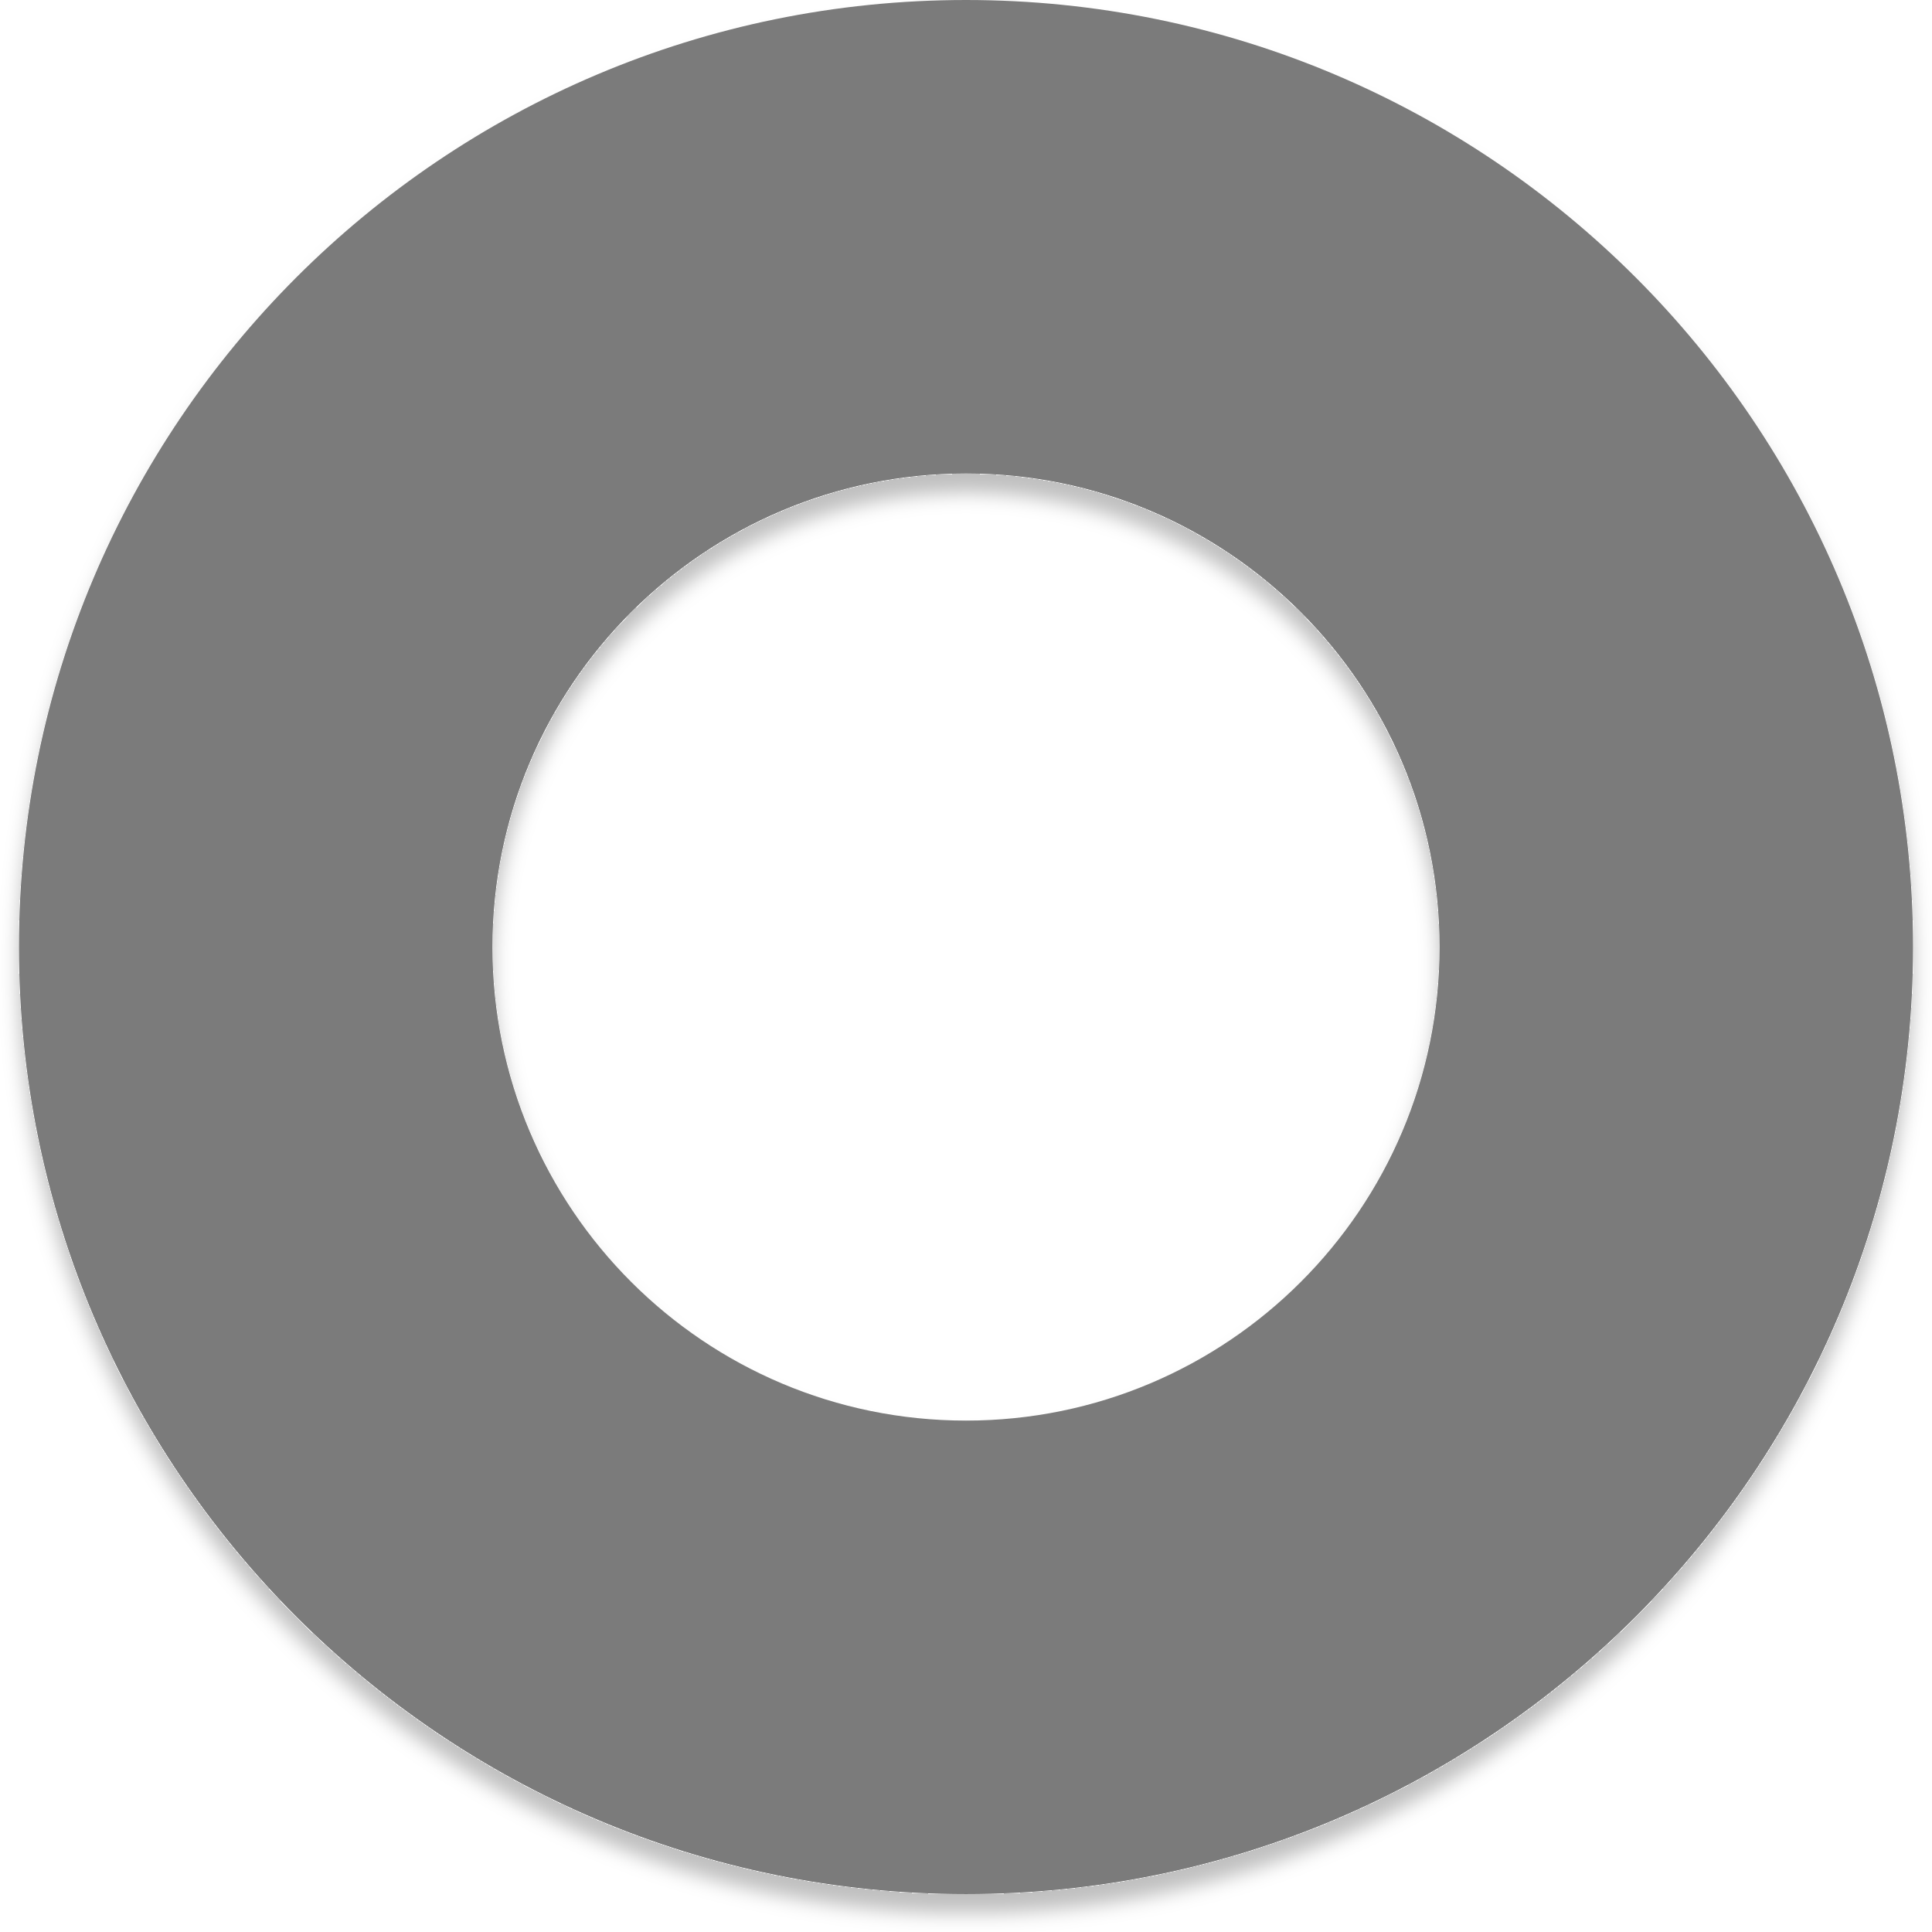
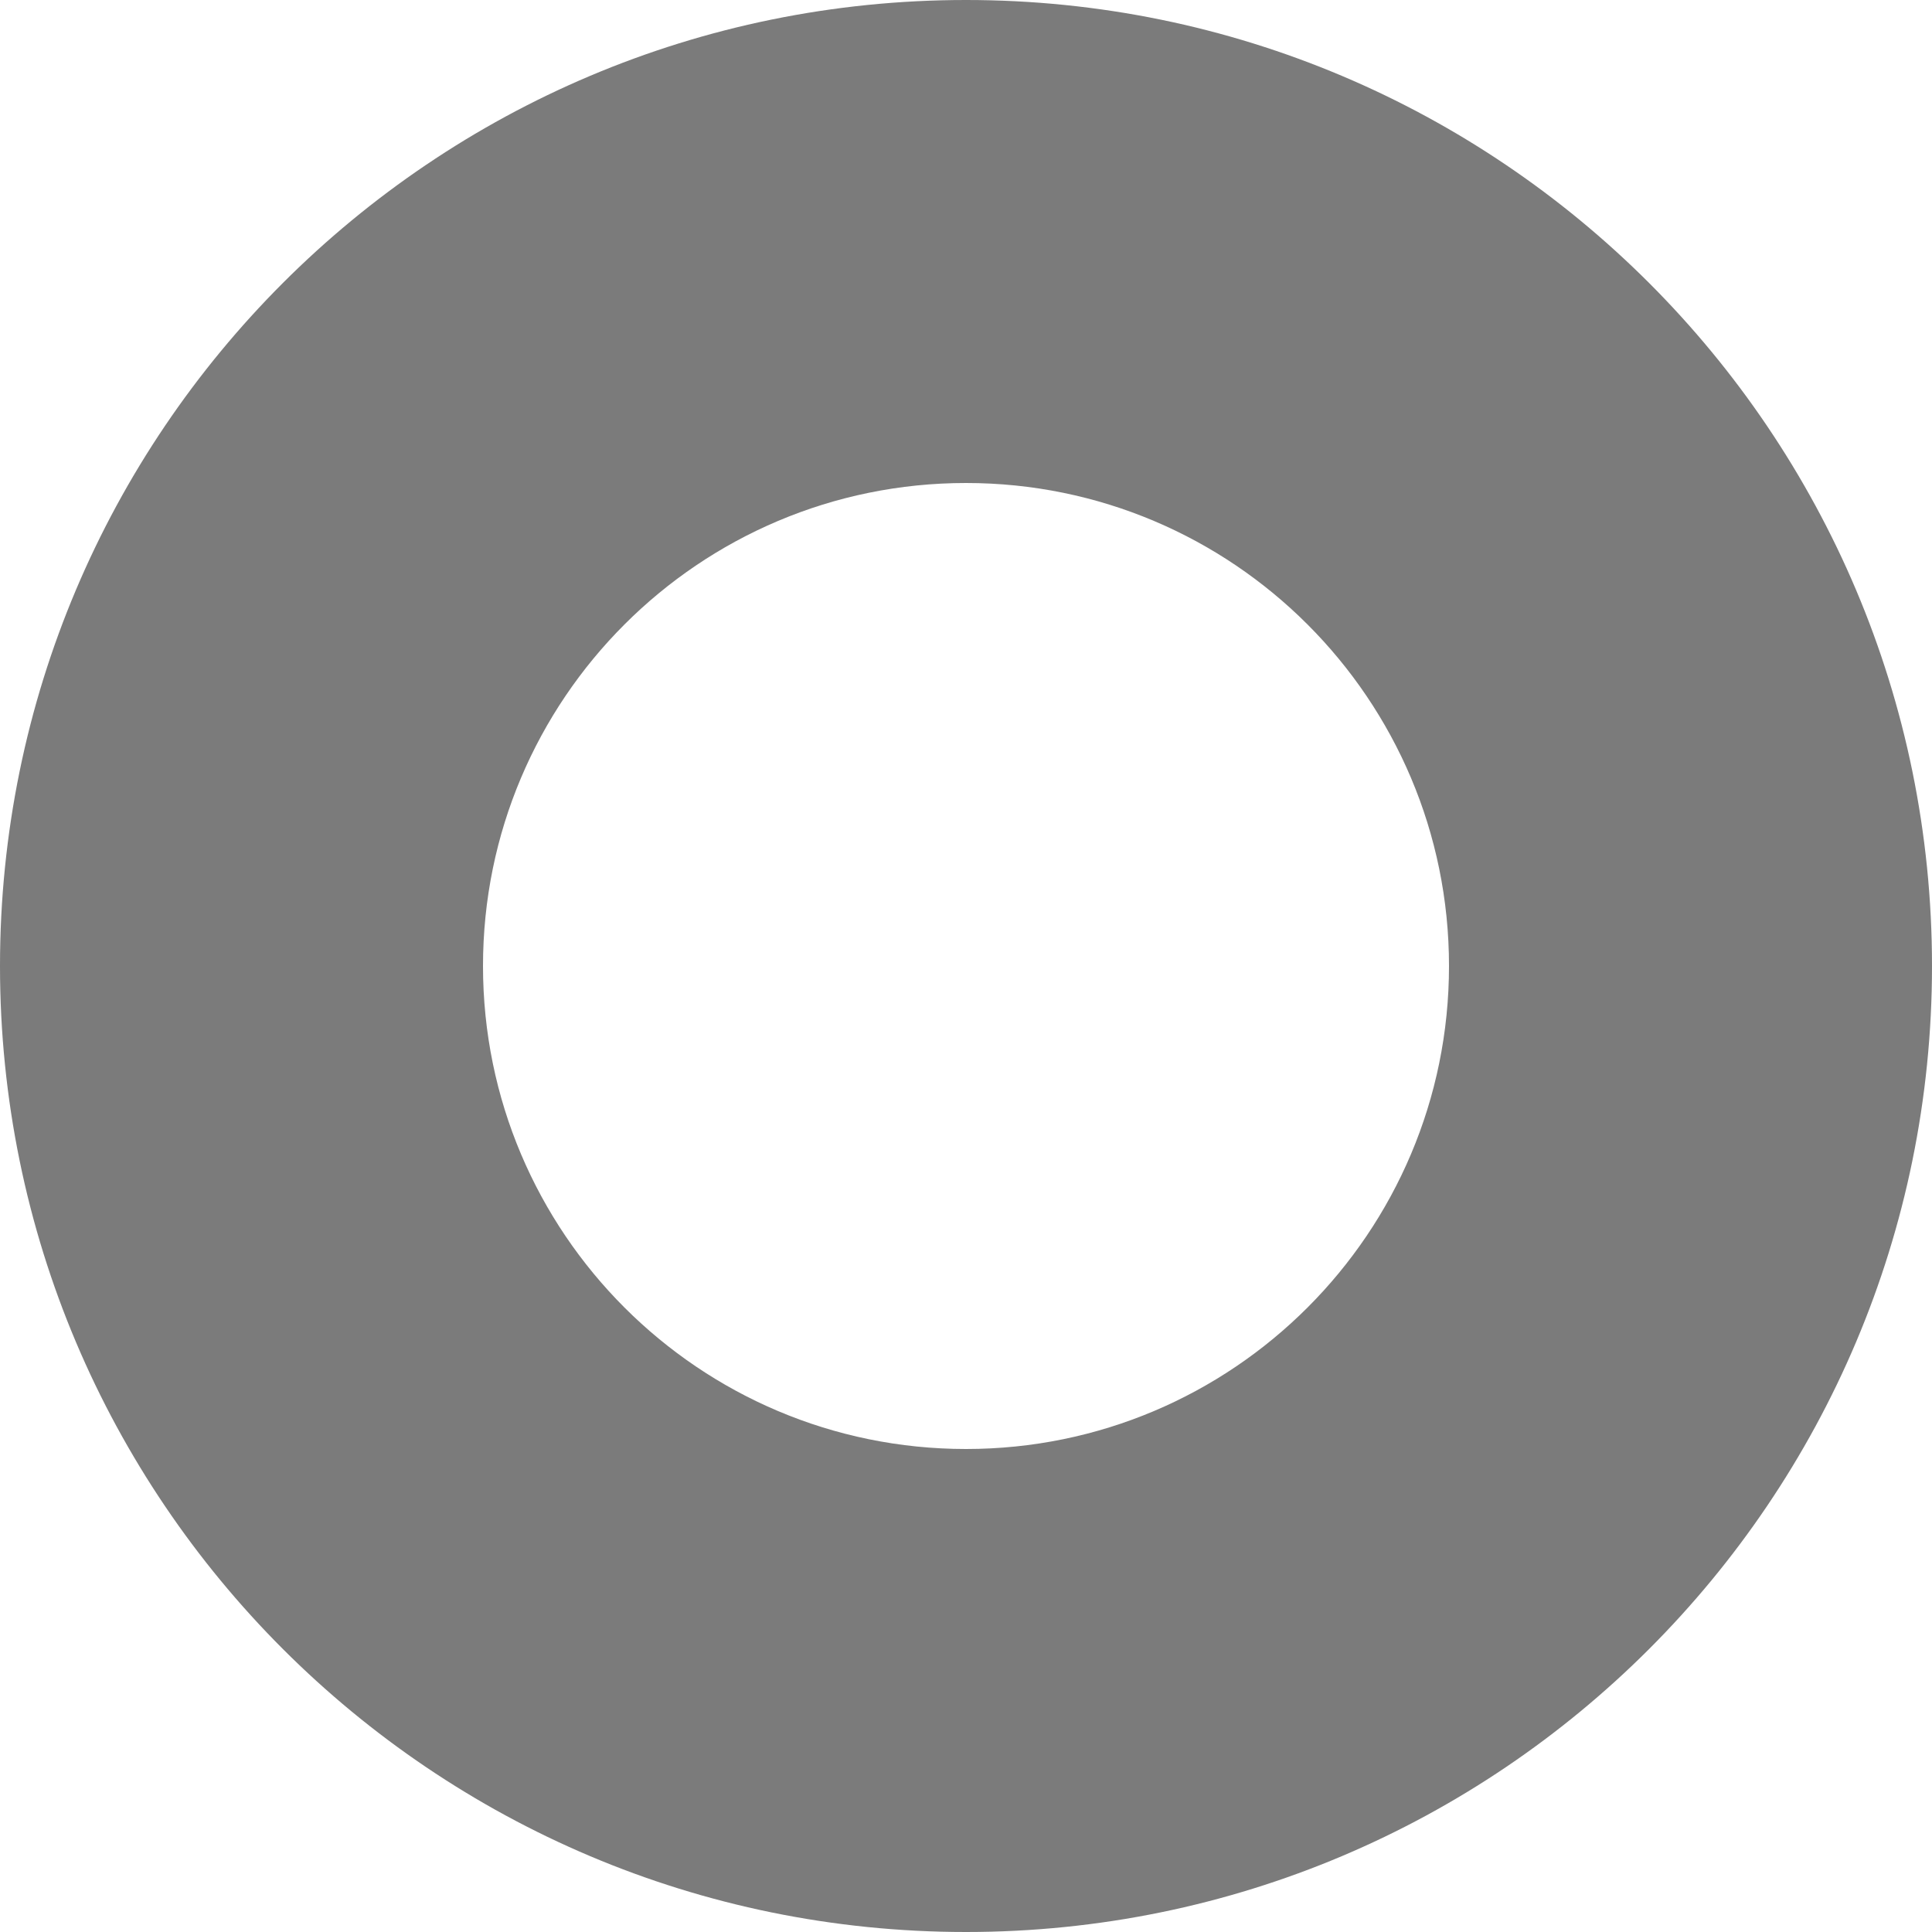
- <svg xmlns="http://www.w3.org/2000/svg" width="408" height="408" viewBox="0 0 408 408" fill="none">
-   <g filter="url(#filter0_d_31_41)">
-     <path d="M204 0C314.457 0 404 89.543 404 200C404 310.457 314.457 400 204 400C93.543 400 4 310.457 4 200C4 89.543 93.543 0 204 0ZM204 100C148.772 100 104 144.772 104 200C104 255.228 148.772 300 204 300C259.228 300 304 255.228 304 200C304 144.772 259.228 100 204 100Z" fill="#7B7B7B" />
-   </g>
-   <defs>
-     <filter id="filter0_d_31_41" x="0" y="0" width="408" height="408" filterUnits="userSpaceOnUse" color-interpolation-filters="sRGB">
-       <feFlood flood-opacity="0" result="BackgroundImageFix" />
-       <feColorMatrix in="SourceAlpha" type="matrix" values="0 0 0 0 0 0 0 0 0 0 0 0 0 0 0 0 0 0 127 0" result="hardAlpha" />
-       <feOffset dy="4" />
-       <feGaussianBlur stdDeviation="2" />
-       <feComposite in2="hardAlpha" operator="out" />
-       <feColorMatrix type="matrix" values="0 0 0 0 0 0 0 0 0 0 0 0 0 0 0 0 0 0 0.25 0" />
-       <feBlend mode="normal" in2="BackgroundImageFix" result="effect1_dropShadow_31_41" />
-       <feBlend mode="normal" in="SourceGraphic" in2="effect1_dropShadow_31_41" result="shape" />
-     </filter>
-   </defs>
+ <svg xmlns="http://www.w3.org/2000/svg" width="400" height="400" viewBox="0 0 400 400" fill="none">
+   <path fill-rule="evenodd" clip-rule="evenodd" d="M0 200C0 89.543 89.543 0 200 0C310.457 0 400 89.543 400 200C400 310.457 310.457 400 200 400C89.543 400 0 310.457 0 200ZM100 200C100 144.772 144.772 100 200 100C255.228 100 300 144.772 300 200C300 255.228 255.228 300 200 300C144.772 300 100 255.228 100 200Z" fill="#7B7B7B" />
</svg>
